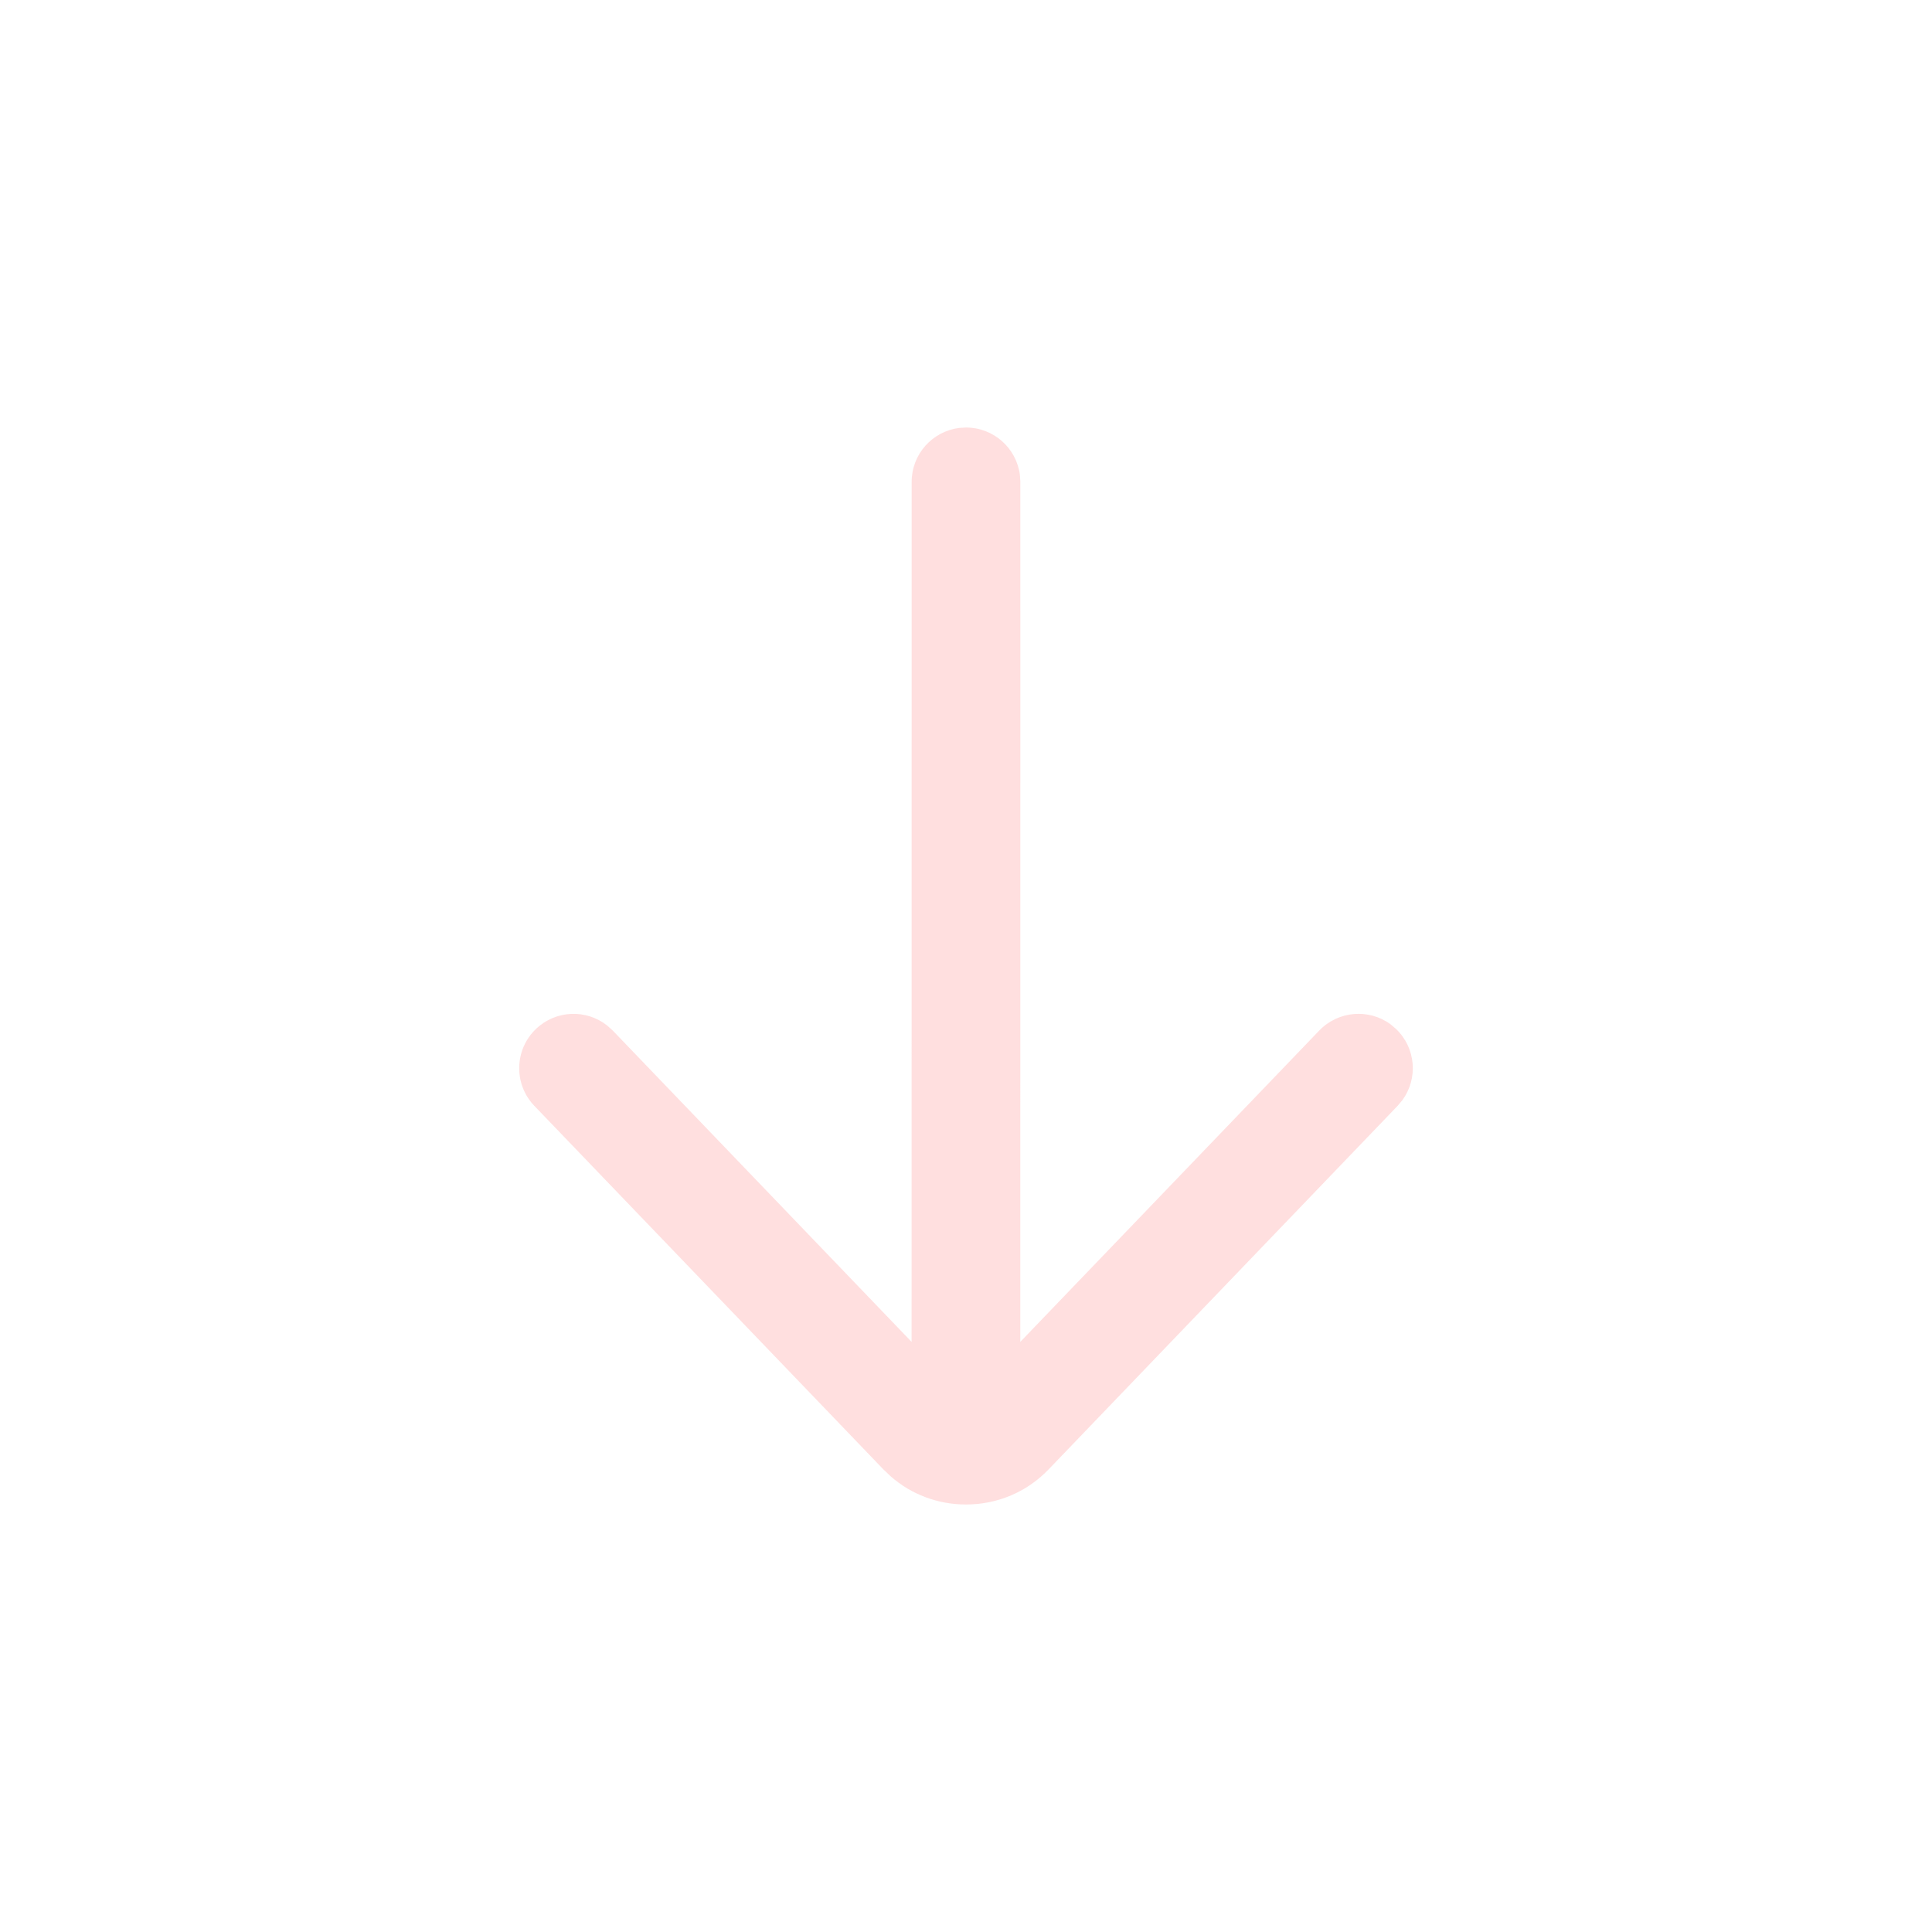
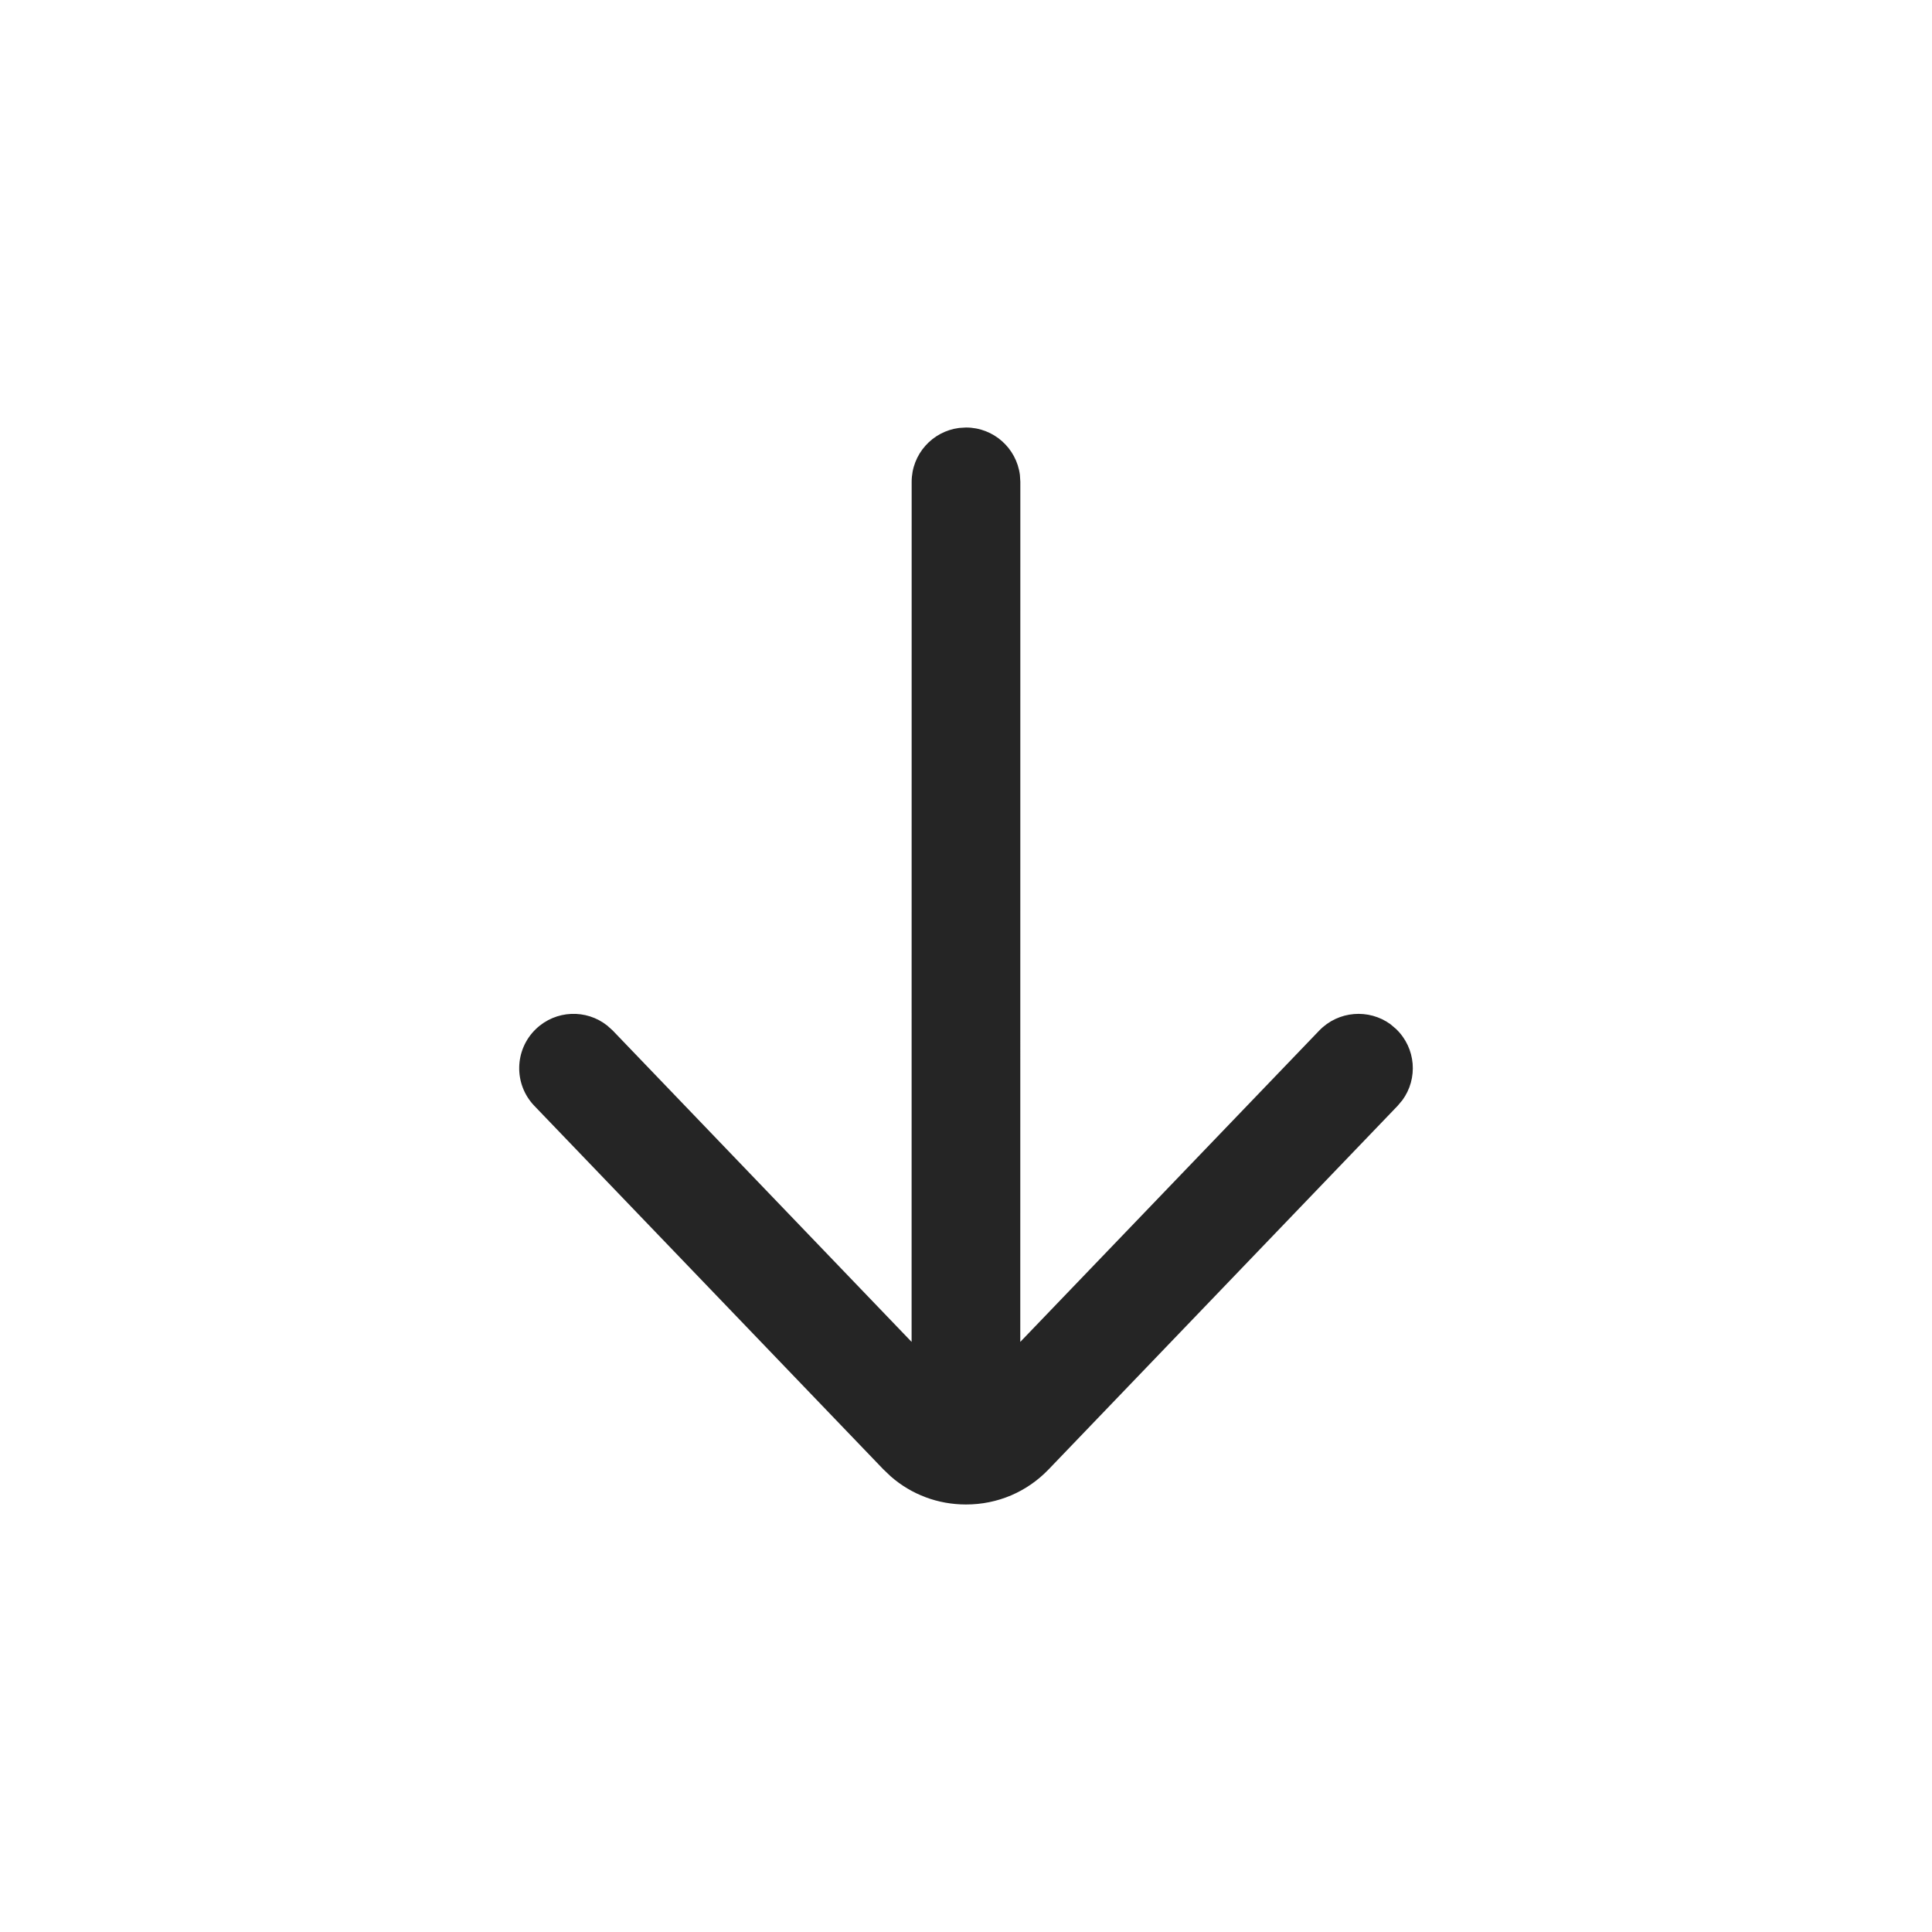
- <svg xmlns="http://www.w3.org/2000/svg" id="vector" width="32.0d" height="32.0d" viewBox="0 0 32.0 32.0">
-   <path fill="#ff252525" d="M16,7.081C16.459,7.081 16.837,7.424 16.893,7.868L16.9,7.981L16.899,22.226L21.851,17.069C22.167,16.741 22.672,16.703 23.03,16.964L23.123,17.043C23.453,17.359 23.49,17.864 23.228,18.222L23.149,18.316L17.371,24.335C17.01,24.712 16.523,24.919 16,24.919C15.536,24.919 15.098,24.755 14.754,24.454L14.629,24.335L8.85,18.316C8.506,17.957 8.518,17.387 8.877,17.043C9.206,16.728 9.711,16.711 10.058,16.987L10.149,17.069L15.099,22.226L15.1,7.981C15.1,7.522 15.443,7.144 15.887,7.088L16,7.081Z" stroke="#00000000" stroke-width="1.0" fill-rule="nonzero" id="path_0" />
+ <svg xmlns="http://www.w3.org/2000/svg" width="32" height="32" viewBox="0 0 32 32" fill="none">
+   <path d="M16 7.081C16.459 7.081 16.837 7.424 16.893 7.868L16.9 7.981L16.899 22.226L21.851 17.069C22.167 16.741 22.672 16.704 23.03 16.964L23.123 17.043C23.453 17.359 23.49 17.864 23.228 18.222L23.149 18.316L17.371 24.335C17.01 24.712 16.523 24.919 16 24.919C15.536 24.919 15.098 24.755 14.754 24.454L14.629 24.335L8.85 18.316C8.506 17.957 8.518 17.387 8.877 17.043C9.206 16.728 9.711 16.711 10.058 16.987L10.149 17.069L15.099 22.226L15.1 7.981C15.1 7.522 15.443 7.144 15.887 7.088L16 7.081Z" fill="#252525" />
</svg>
